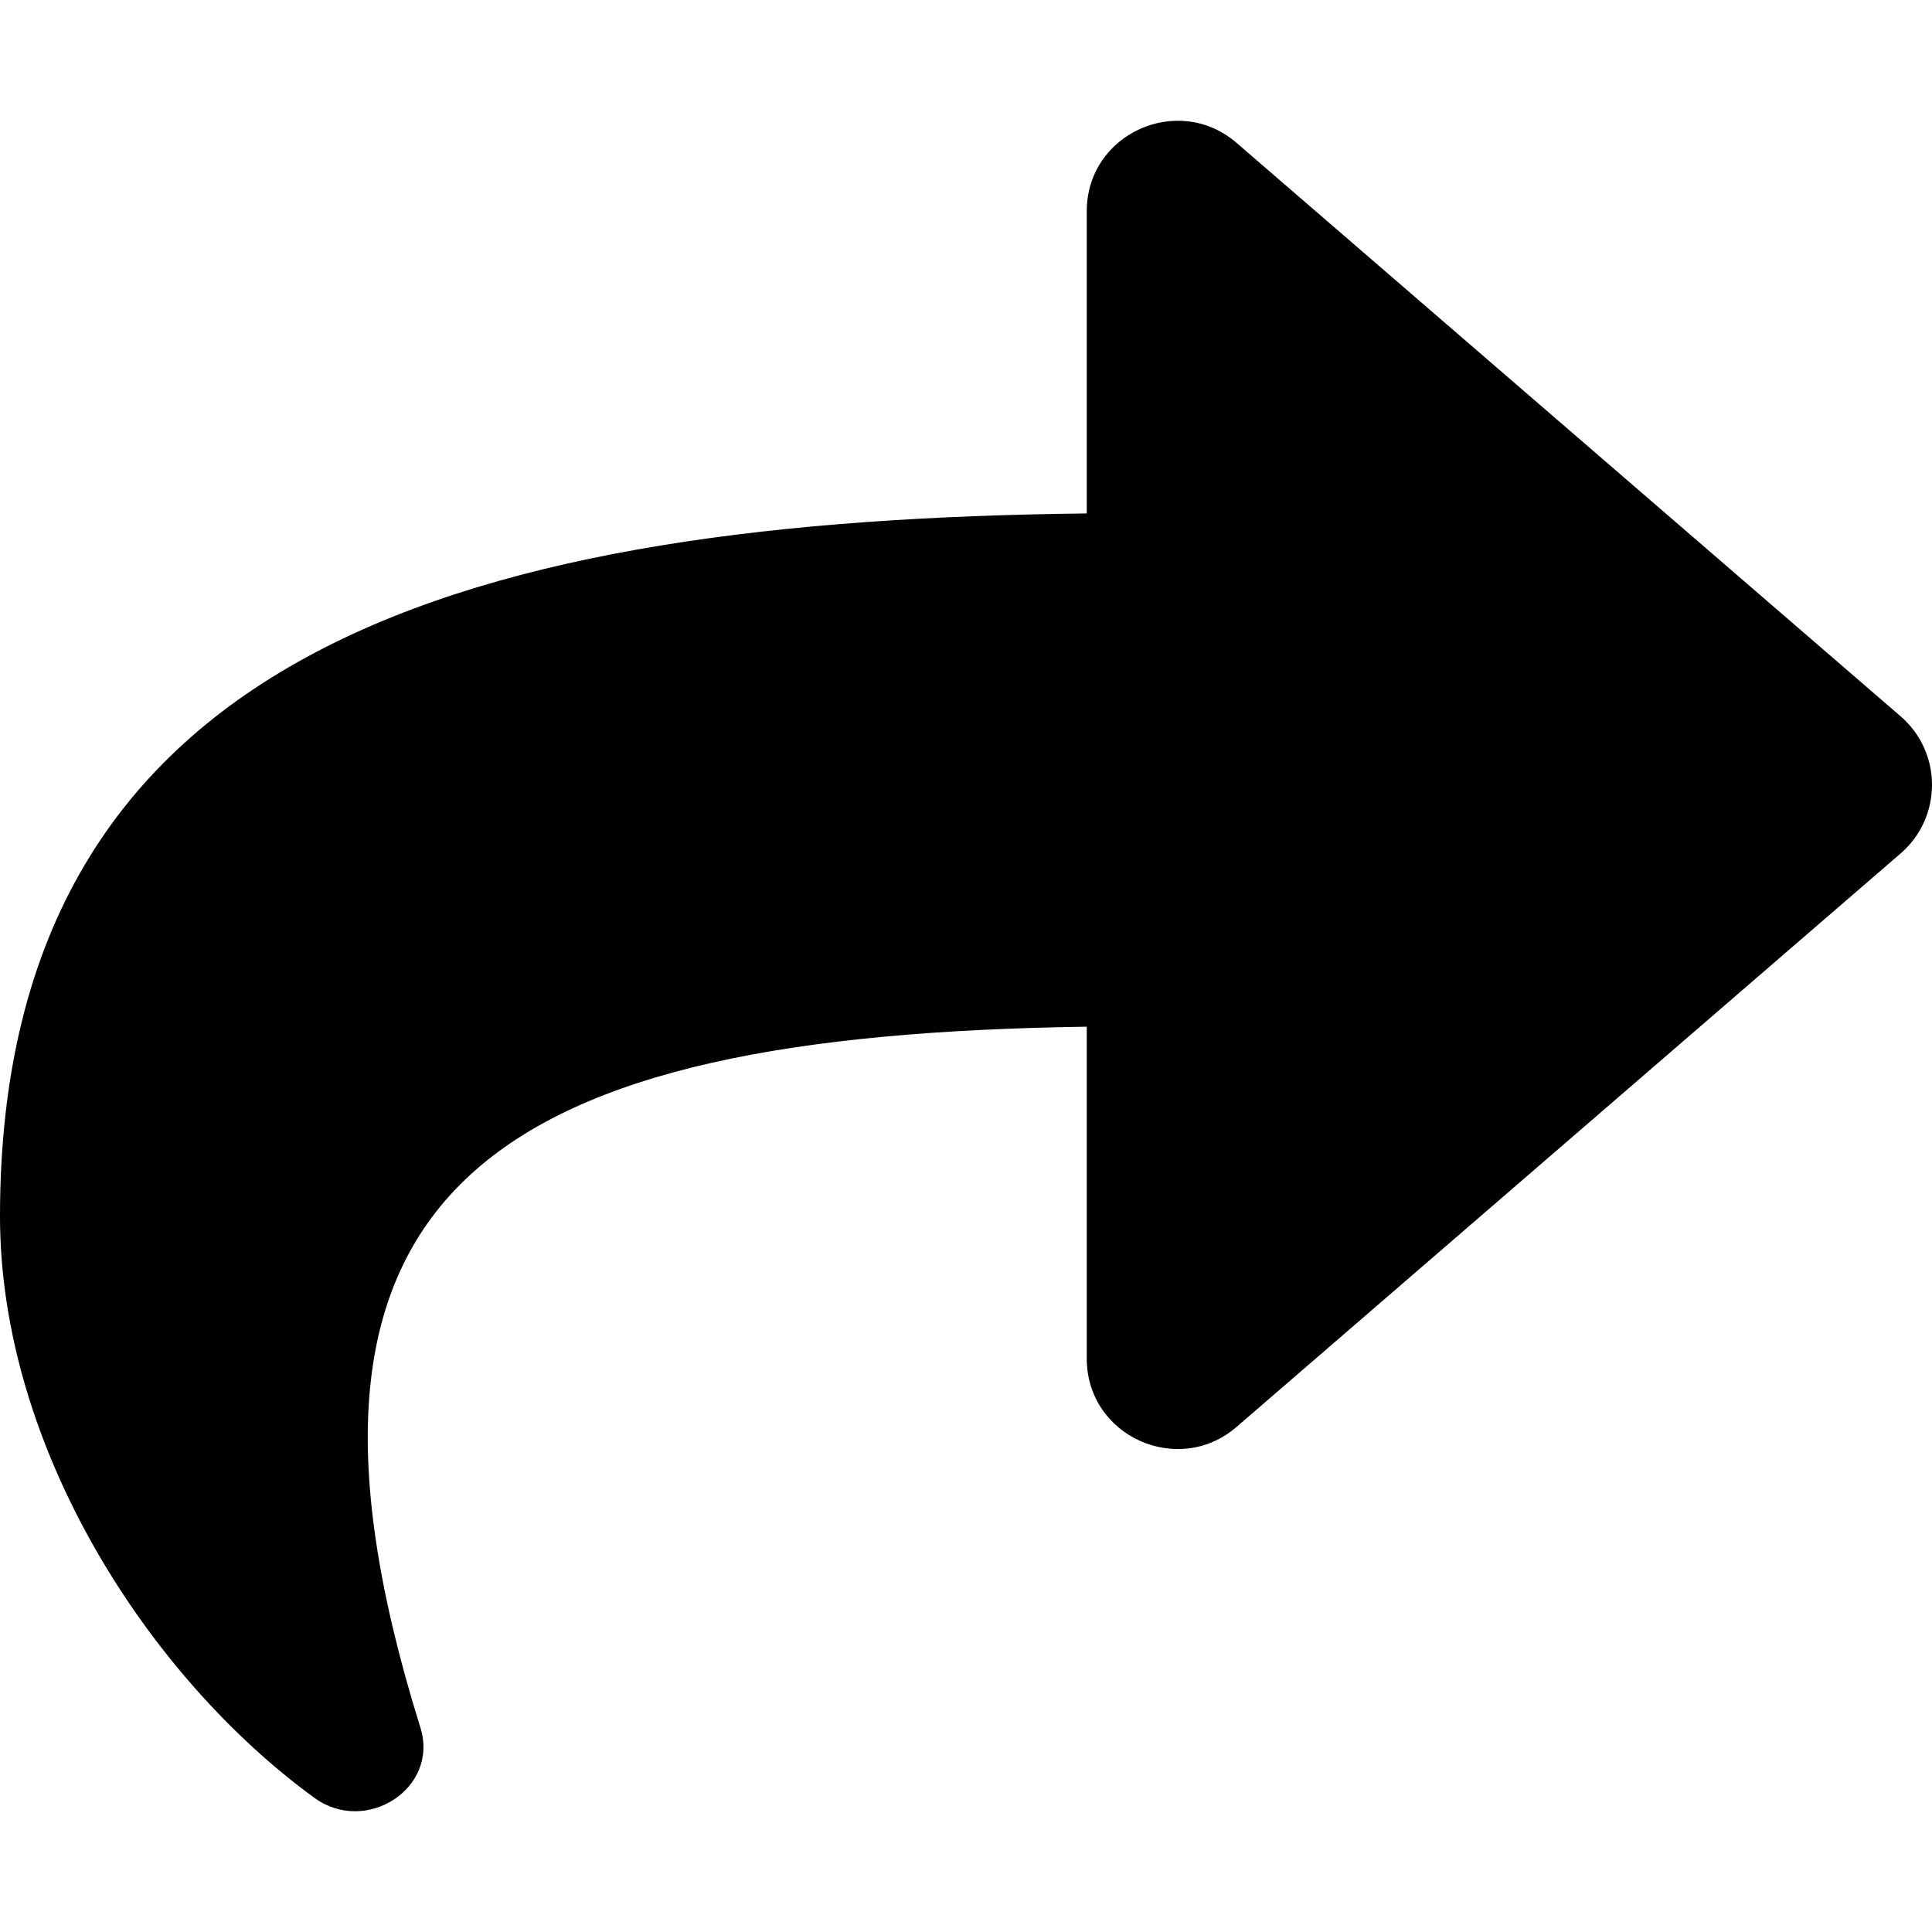
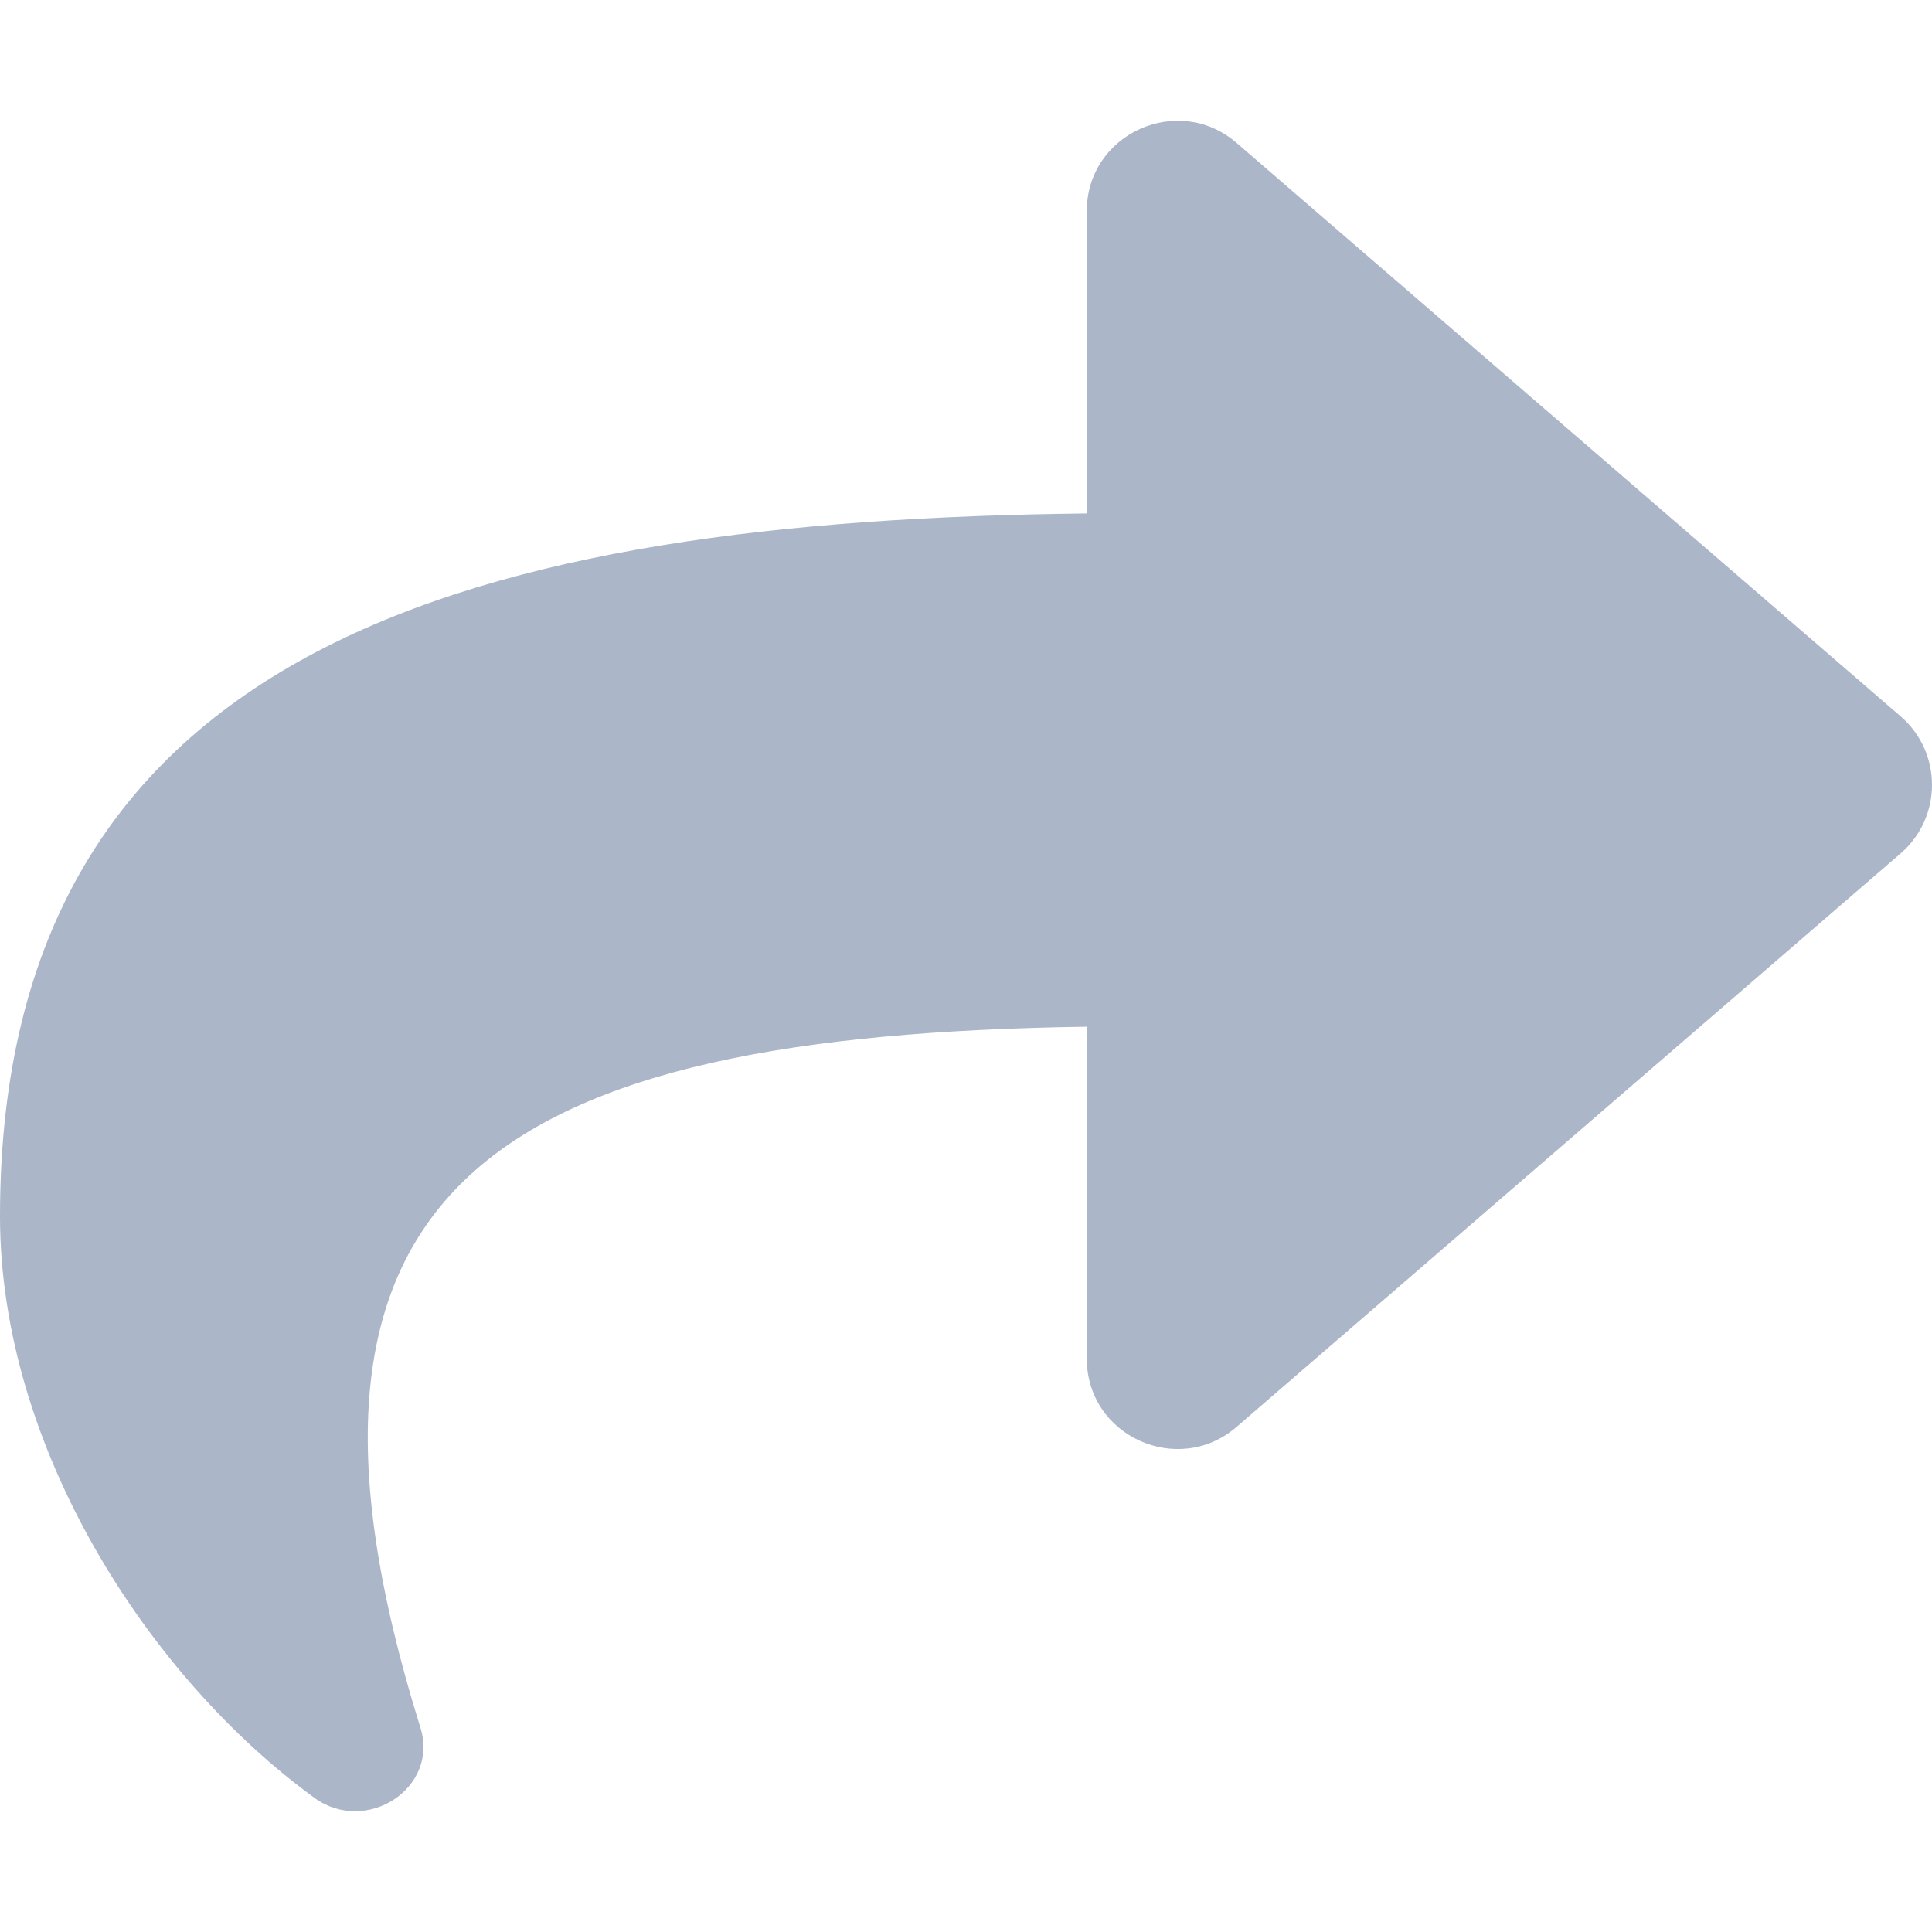
<svg xmlns="http://www.w3.org/2000/svg" aria-hidden="true" data-prefix="fas" data-icon="share" class="svg-inline--fa fa-share fa-w-16" role="img" viewBox="0 0 512 512">
-   <path fill="currentColor" d="M503.691 189.836L327.687 37.851C312.281 24.546 288 35.347 288 56.015v80.053C127.371 137.907 0 170.1 0 322.326c0 61.441 39.581 122.309 83.333 154.132 13.653 9.931 33.111-2.533 28.077-18.631C66.066 312.814 132.917 274.316 288 272.085V360c0 20.7 24.3 31.453 39.687 18.164l176.004-152c11.071-9.562 11.086-26.753 0-36.328z" />
+   <path fill="#ABB6C8" d="M503.691 189.836L327.687 37.851C312.281 24.546 288 35.347 288 56.015v80.053C127.371 137.907 0 170.1 0 322.326c0 61.441 39.581 122.309 83.333 154.132 13.653 9.931 33.111-2.533 28.077-18.631C66.066 312.814 132.917 274.316 288 272.085V360c0 20.7 24.3 31.453 39.687 18.164l176.004-152c11.071-9.562 11.086-26.753 0-36.328z" />
</svg>
